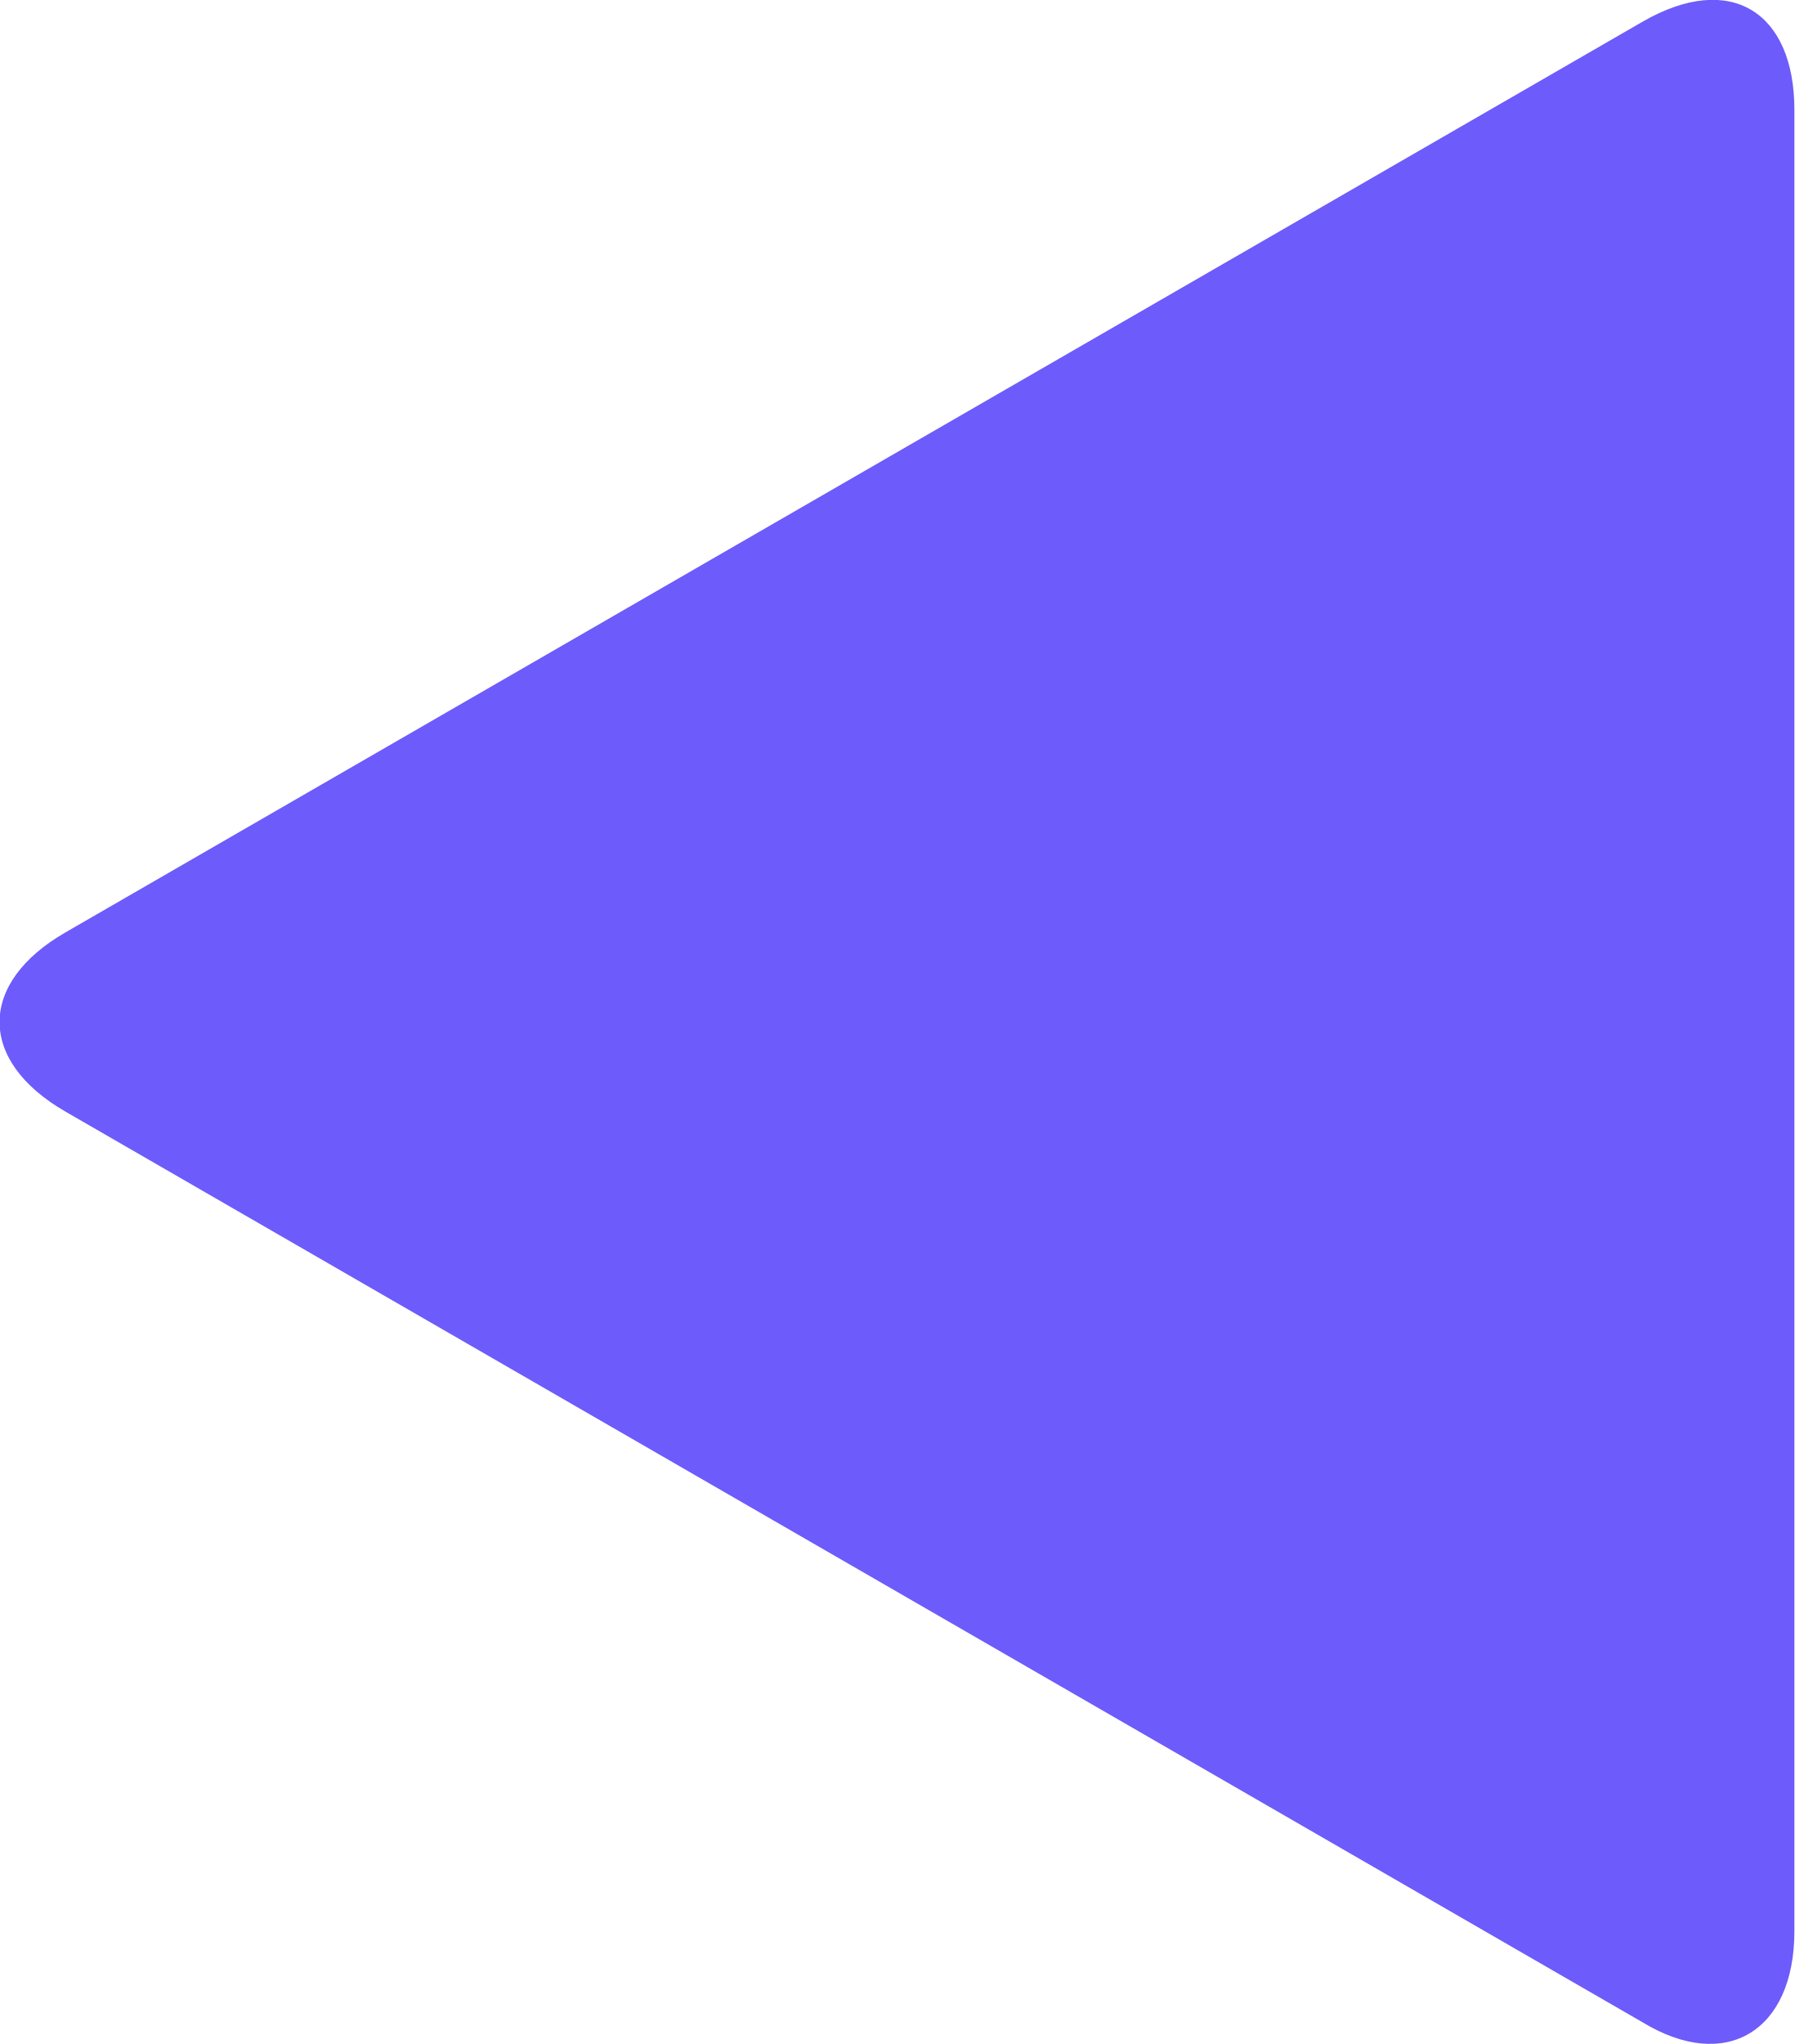
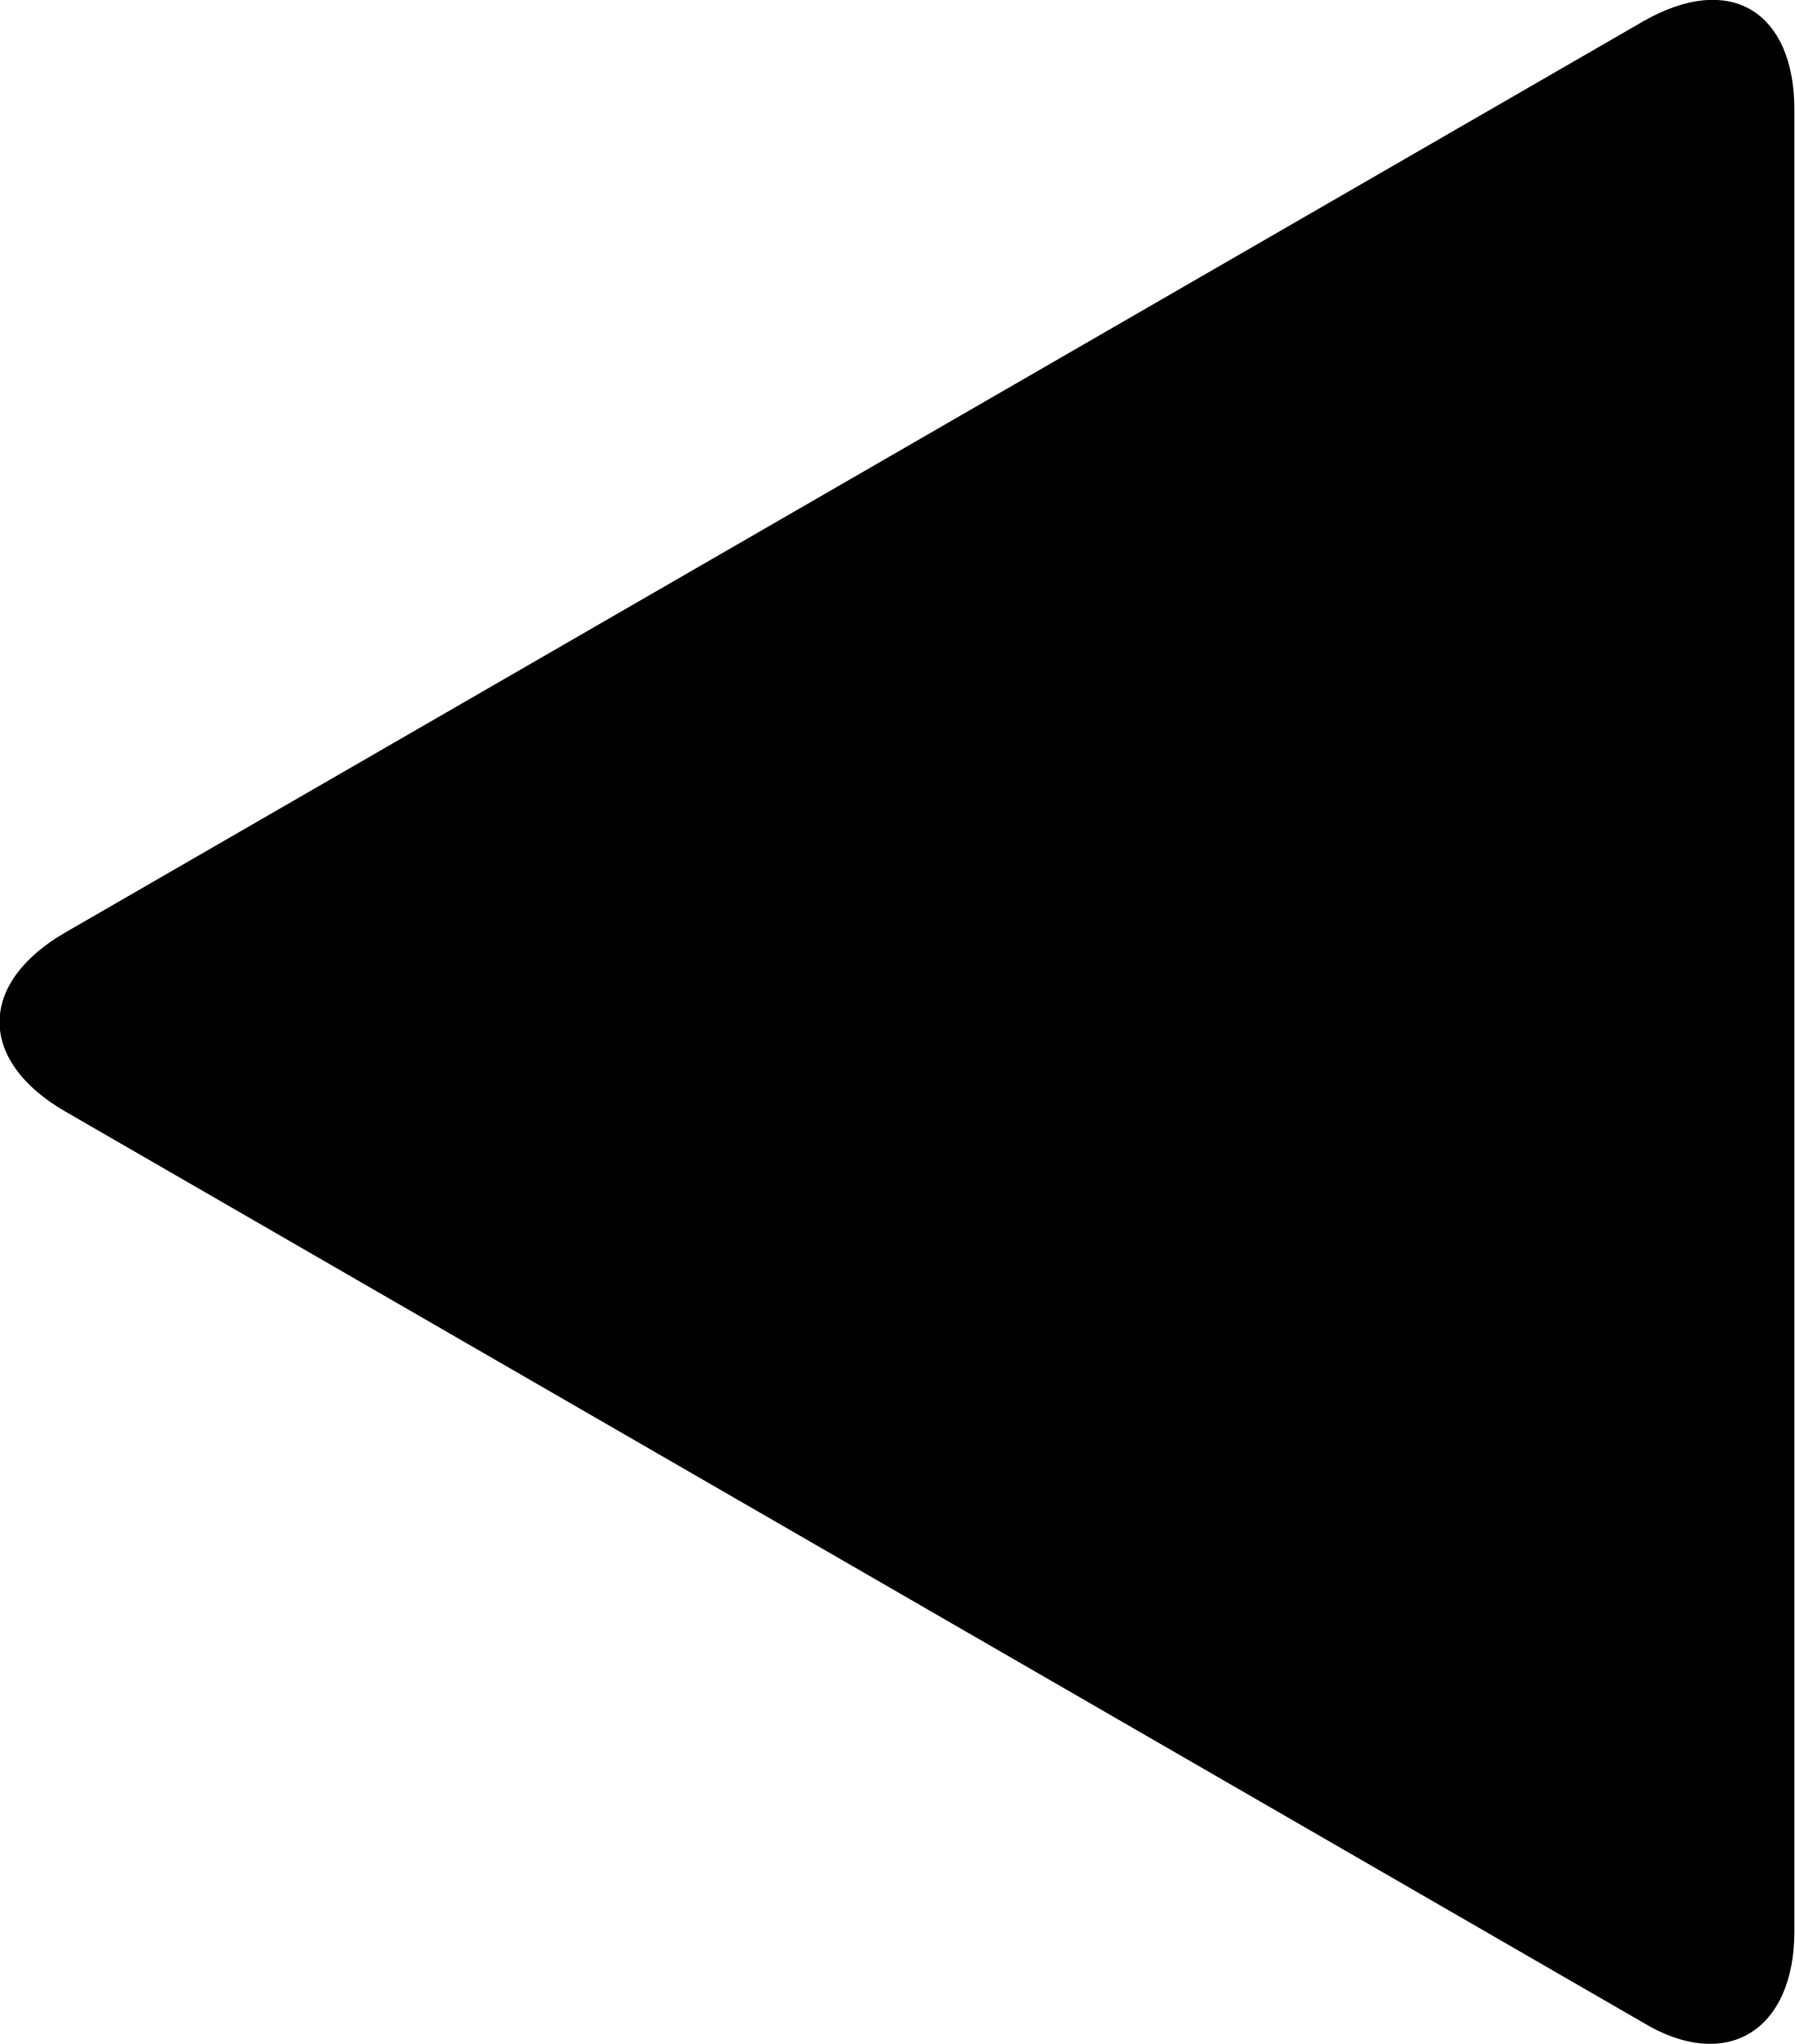
<svg xmlns="http://www.w3.org/2000/svg" viewBox="0 0 40.7 46.35">
-   <defs>
-     <style>.cls-1{fill:#6d5bfb;}</style>
-   </defs>
  <g id="Layer_2" data-name="Layer 2">
    <g id="Layer_1-2" data-name="Layer 1">
      <path class="cls-1" d="M37.26,45.86,1.49,25.21c-2-1.15-2-2.92,0-4.07L37.26.49c2-1.15,3.44-.21,3.44,2v41.3C40.7,46.07,39.14,47,37.26,45.86Z" />
    </g>
  </g>
</svg>
